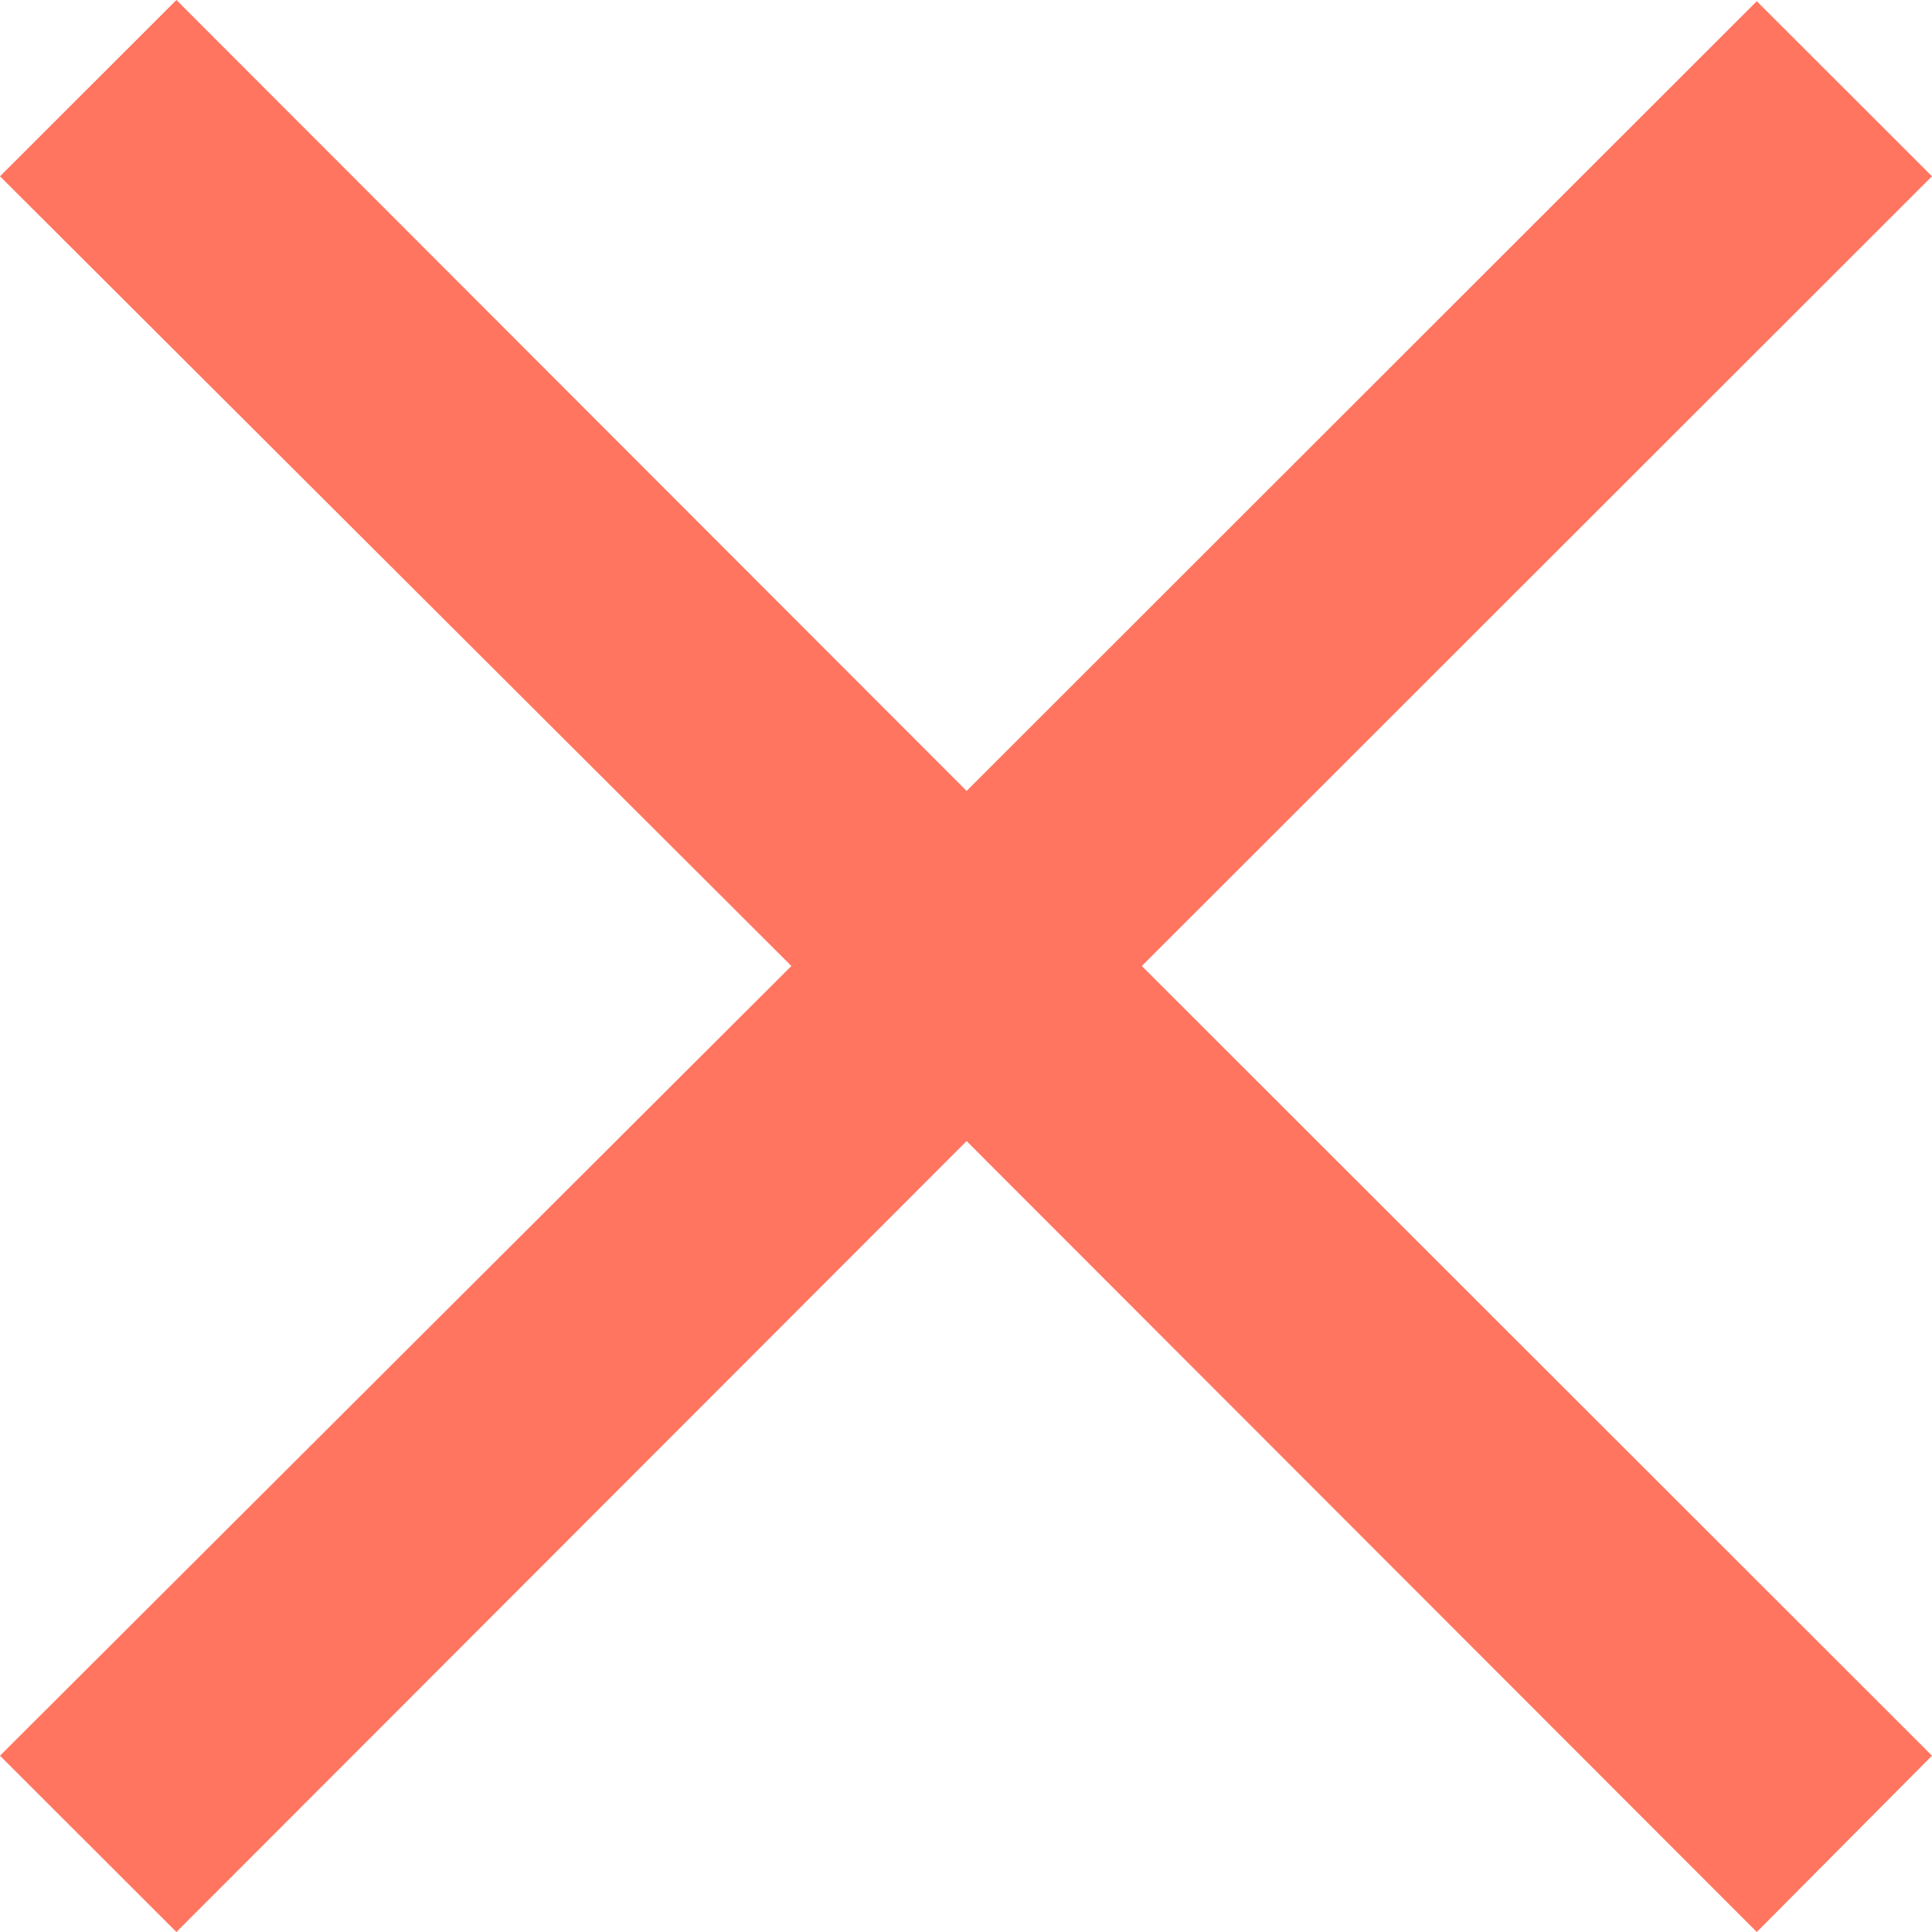
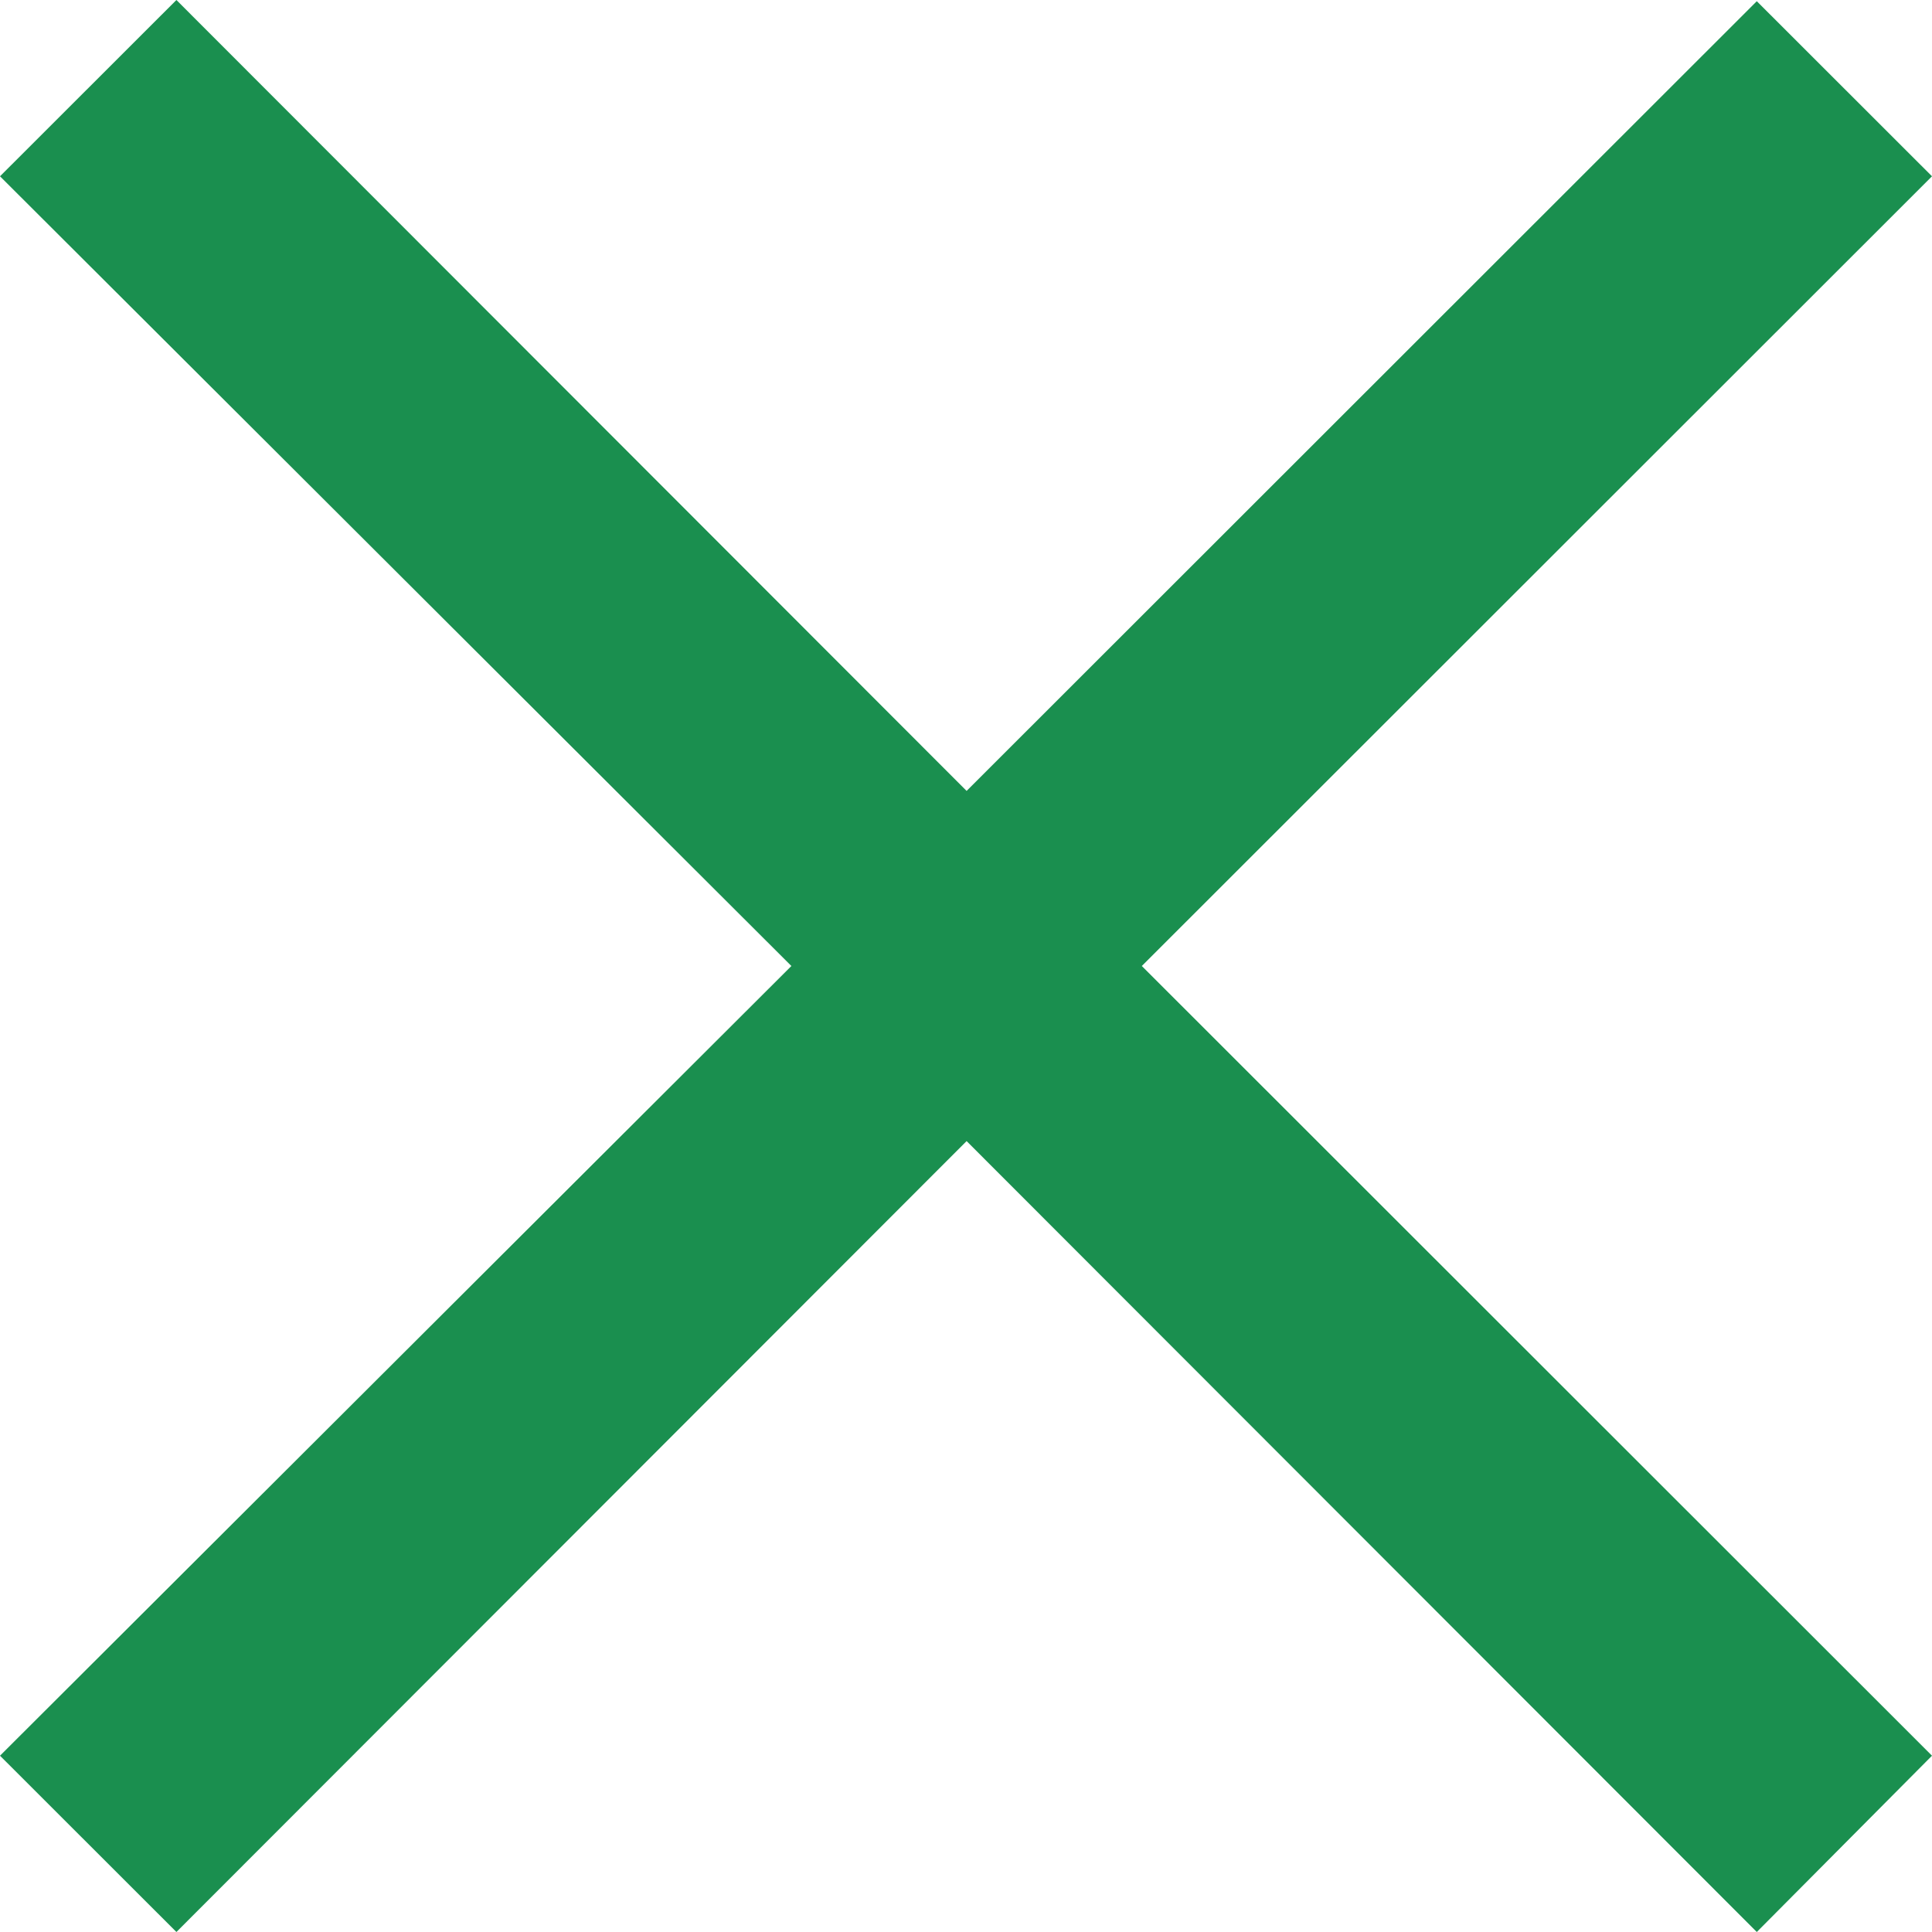
<svg xmlns="http://www.w3.org/2000/svg" width="16" height="16" viewBox="0 0 16 16" fill="none">
-   <path d="M14.549 16L8.005 9.45L1.461 16L0 14.54L6.554 8L0 1.46L1.461 0L8.005 6.55L14.549 0.01L16 1.46L9.456 8L16 14.54L14.549 16Z" fill="#FF7560" />
+   <path d="M14.549 16L8.005 9.45L1.461 16L0 14.54L6.554 8L0 1.46L1.461 0L8.005 6.55L14.549 0.01L16 1.46L9.456 8L16 14.54L14.549 16Z" fill="#1A8F4F" />
</svg>
